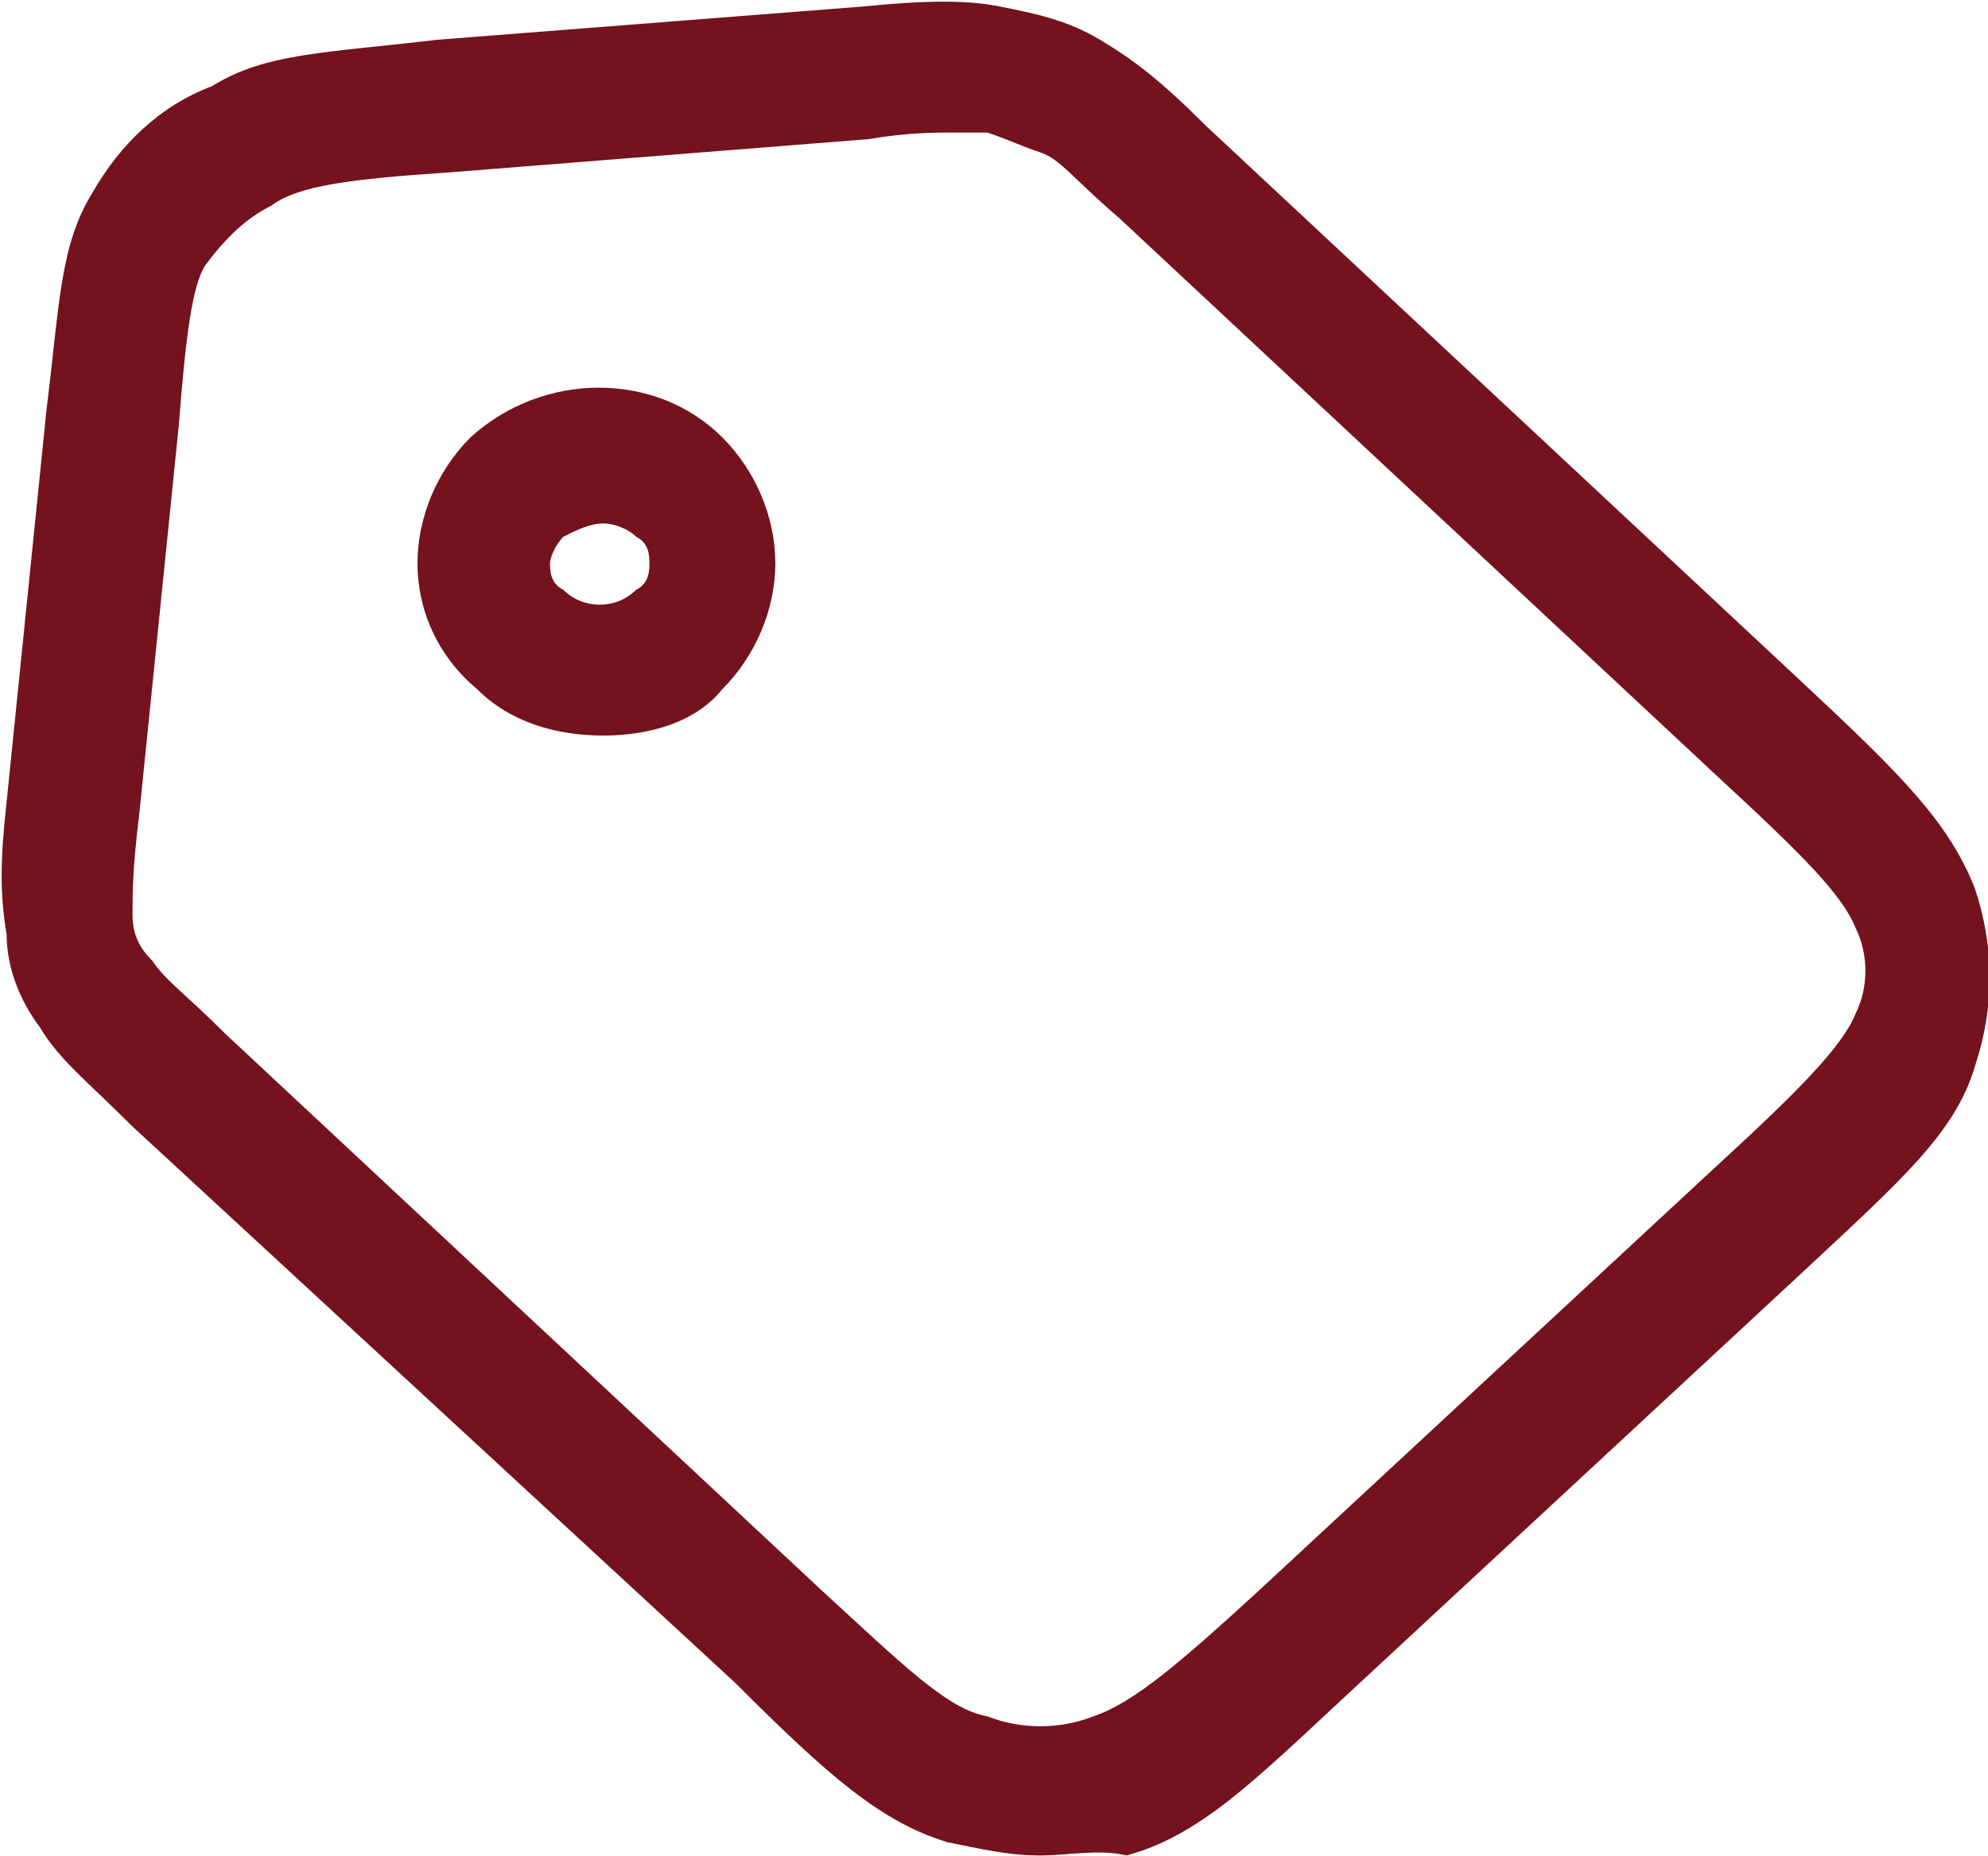
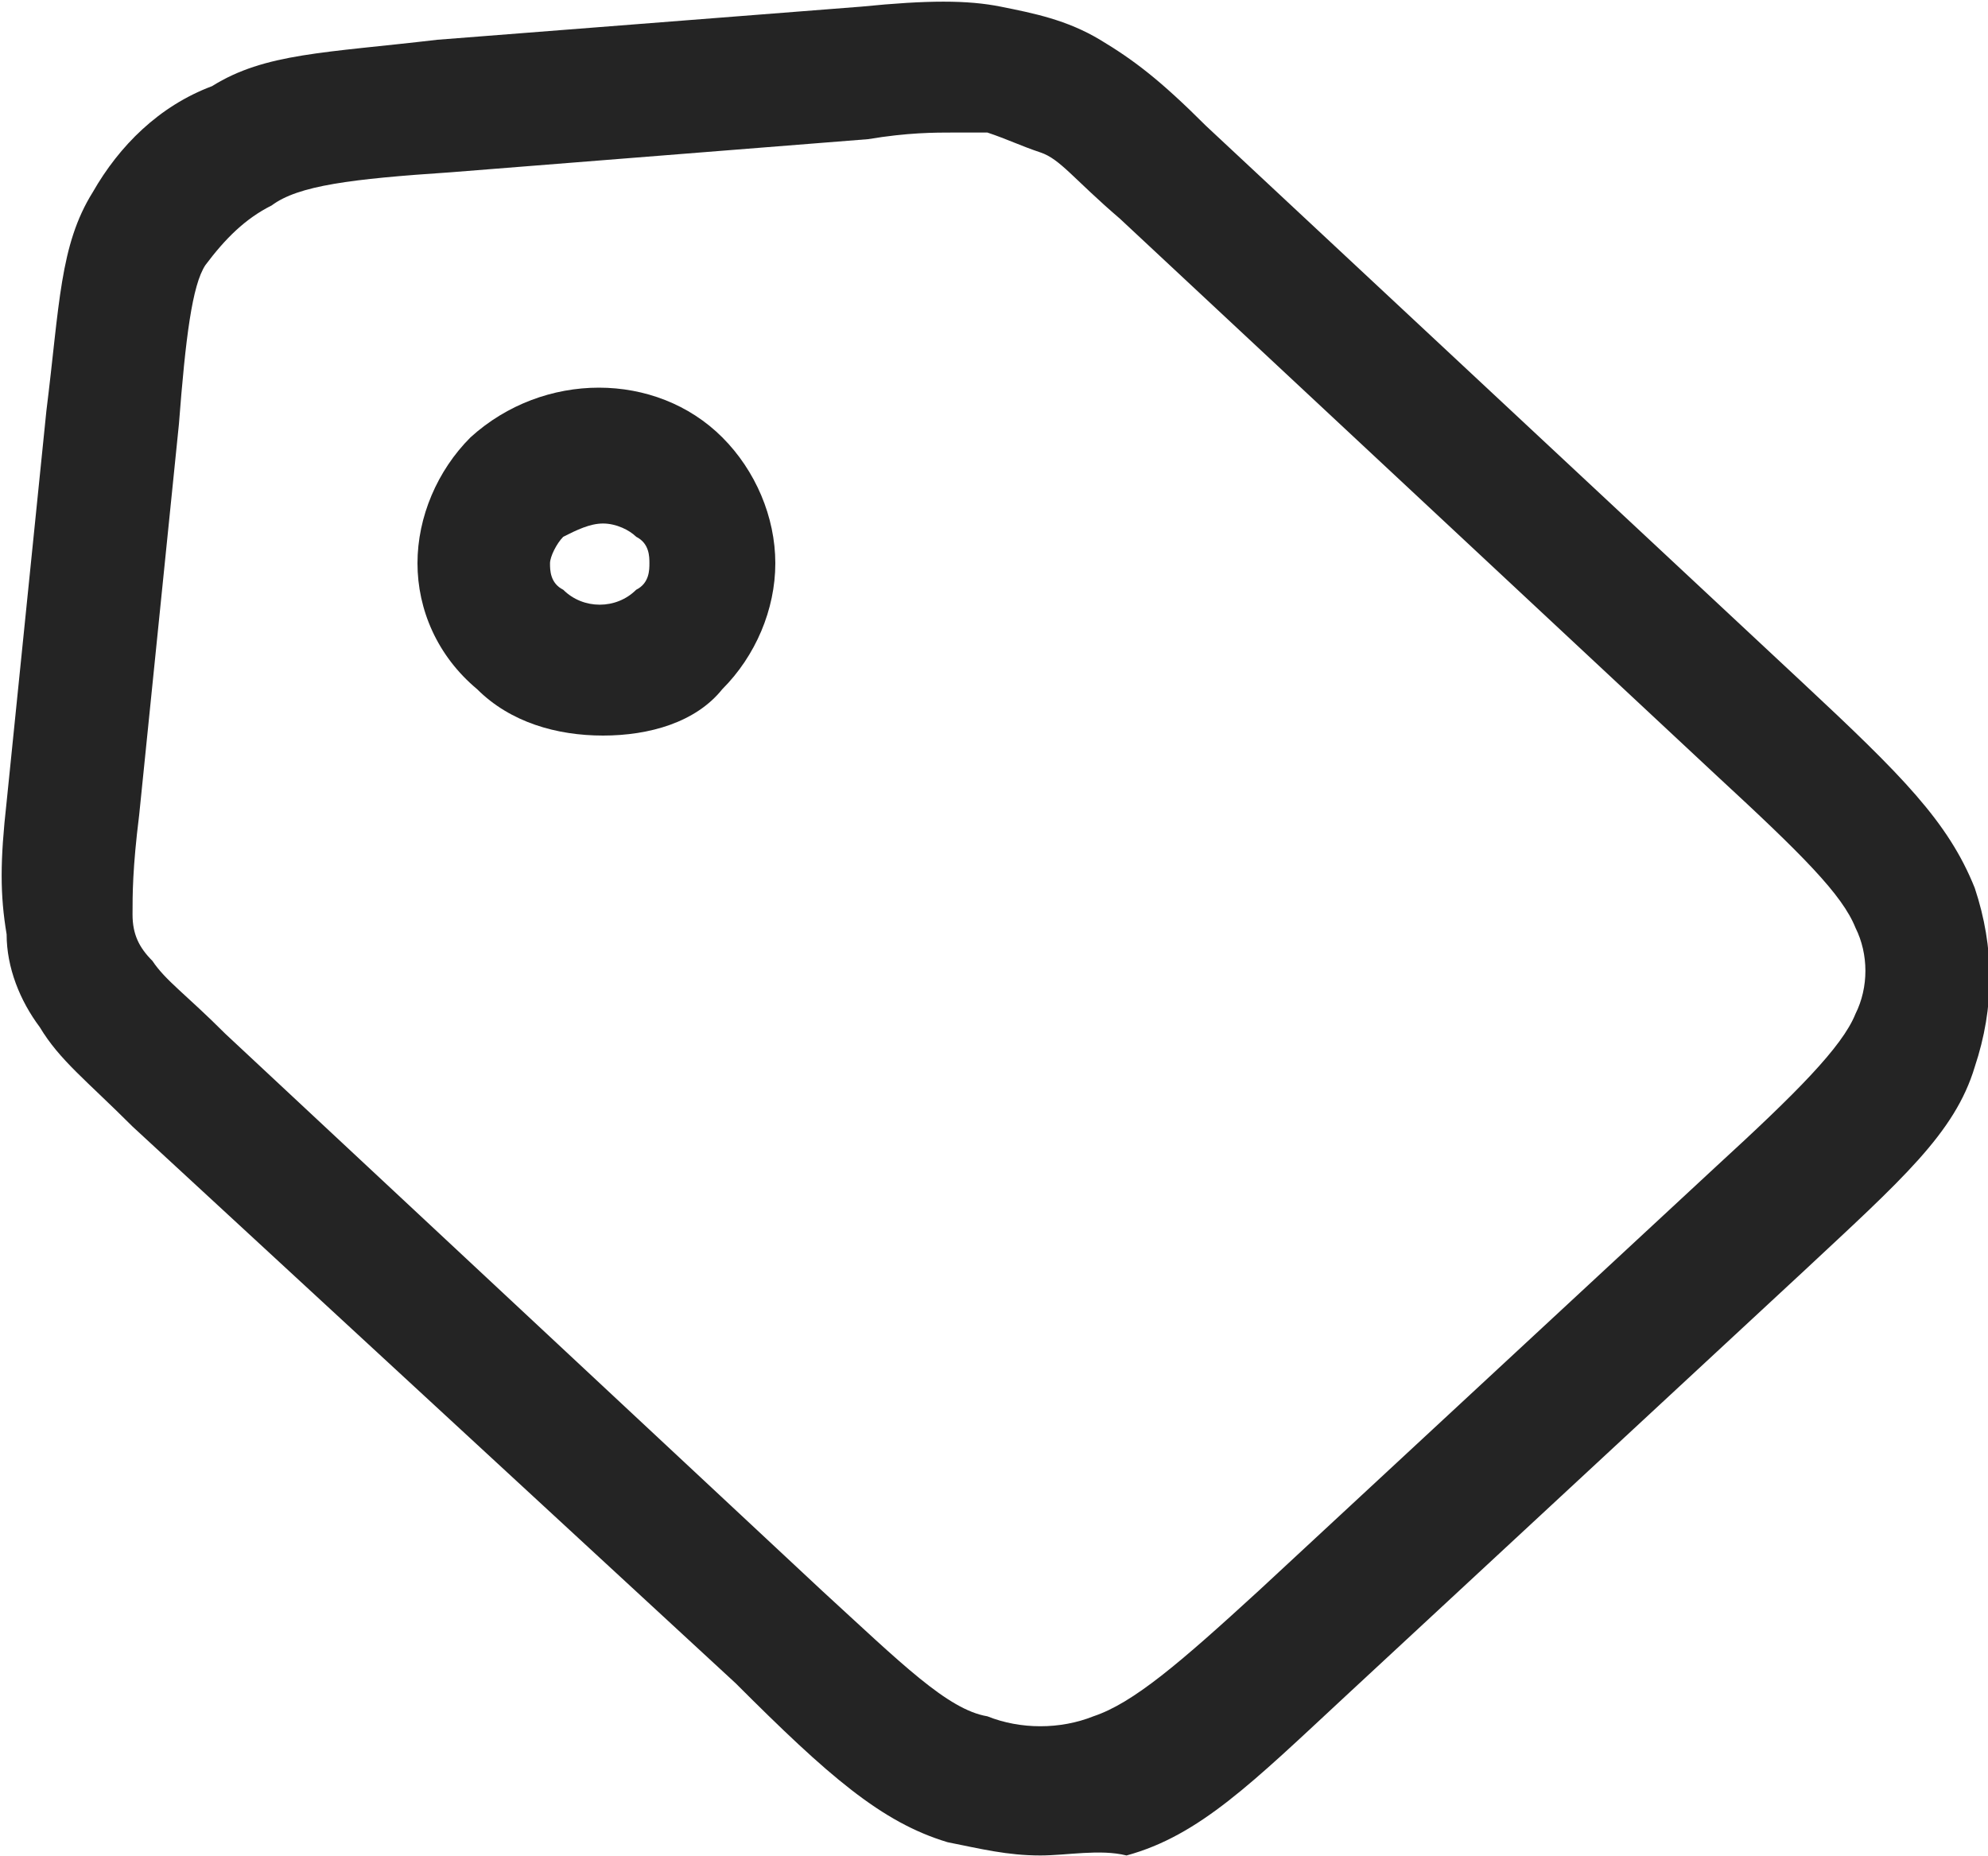
<svg xmlns="http://www.w3.org/2000/svg" version="1.1" id="Livello_1" x="0px" y="0px" viewBox="0 0 30 28" style="enable-background:new 0 0 30 28;" xml:space="preserve">
  <style type="text/css">
- 	.st0{fill:#74121D;}
+ 	.st0{fill:#232323fe;}
</style>
  <g>
    <path class="st0" d="M15.7,28c-0.5,0-0.9-0.1-1.4-0.2c-1-0.3-1.8-1-3.2-2.4L2,17c-0.7-0.7-1.1-1-1.4-1.5c-0.3-0.4-0.5-0.9-0.5-1.4   c-0.1-0.6-0.1-1.1,0-2l0.6-5.9c0,0,0,0,0,0l0,0c0.2-1.6,0.2-2.5,0.7-3.3c0.4-0.7,1-1.3,1.8-1.6C4,0.8,4.9,0.8,6.6,0.6L13,0.1   c1-0.1,1.6-0.1,2.1,0c0.5,0.1,1,0.2,1.5,0.5c0.5,0.3,0.9,0.6,1.6,1.3l9,8.4c1.5,1.4,2.2,2.1,2.6,3.1c0.3,0.9,0.3,1.8,0,2.7   c-0.3,1-1.1,1.7-2.6,3.1l-6.9,6.4c-1.4,1.3-2.2,2.1-3.3,2.4C16.6,27.9,16.1,28,15.7,28z M14.4,2c-0.3,0-0.7,0-1.3,0.1L6.8,2.6   C5.3,2.7,4.5,2.8,4.1,3.1c-0.4,0.2-0.7,0.5-1,0.9C2.9,4.3,2.8,5.1,2.7,6.4c0,0,0,0,0,0l-0.6,5.9C2,13.1,2,13.5,2,13.8   c0,0.3,0.1,0.5,0.3,0.7c0.2,0.3,0.5,0.5,1.1,1.1l9,8.4c1.2,1.1,1.9,1.8,2.5,1.9c0.5,0.2,1.1,0.2,1.6,0c0.6-0.2,1.3-0.8,2.5-1.9   l6.9-6.4c1.2-1.1,1.9-1.8,2.1-2.3c0.2-0.4,0.2-0.9,0-1.3c-0.2-0.5-0.8-1.1-2.1-2.3l-9-8.4c-0.7-0.6-0.9-0.9-1.2-1   c-0.3-0.1-0.5-0.2-0.8-0.3C14.7,2,14.5,2,14.4,2z" />
  </g>
  <g>
    <path class="st0" d="M9.1,11.1c-0.7,0-1.4-0.2-1.9-0.7C6.6,9.9,6.3,9.2,6.3,8.5c0-0.7,0.3-1.4,0.8-1.9c1.1-1,2.8-1,3.8,0   c0.5,0.5,0.8,1.2,0.8,1.9c0,0.7-0.3,1.4-0.8,1.9c0,0,0,0,0,0C10.5,10.9,9.8,11.1,9.1,11.1z M10.3,9.7L10.3,9.7L10.3,9.7z M9.1,7.9   C8.9,7.9,8.7,8,8.5,8.1C8.4,8.2,8.3,8.4,8.3,8.5s0,0.3,0.2,0.4c0.3,0.3,0.8,0.3,1.1,0c0.2-0.1,0.2-0.3,0.2-0.4c0-0.1,0-0.3-0.2-0.4   C9.5,8,9.3,7.9,9.1,7.9z" />
  </g>
</svg>
